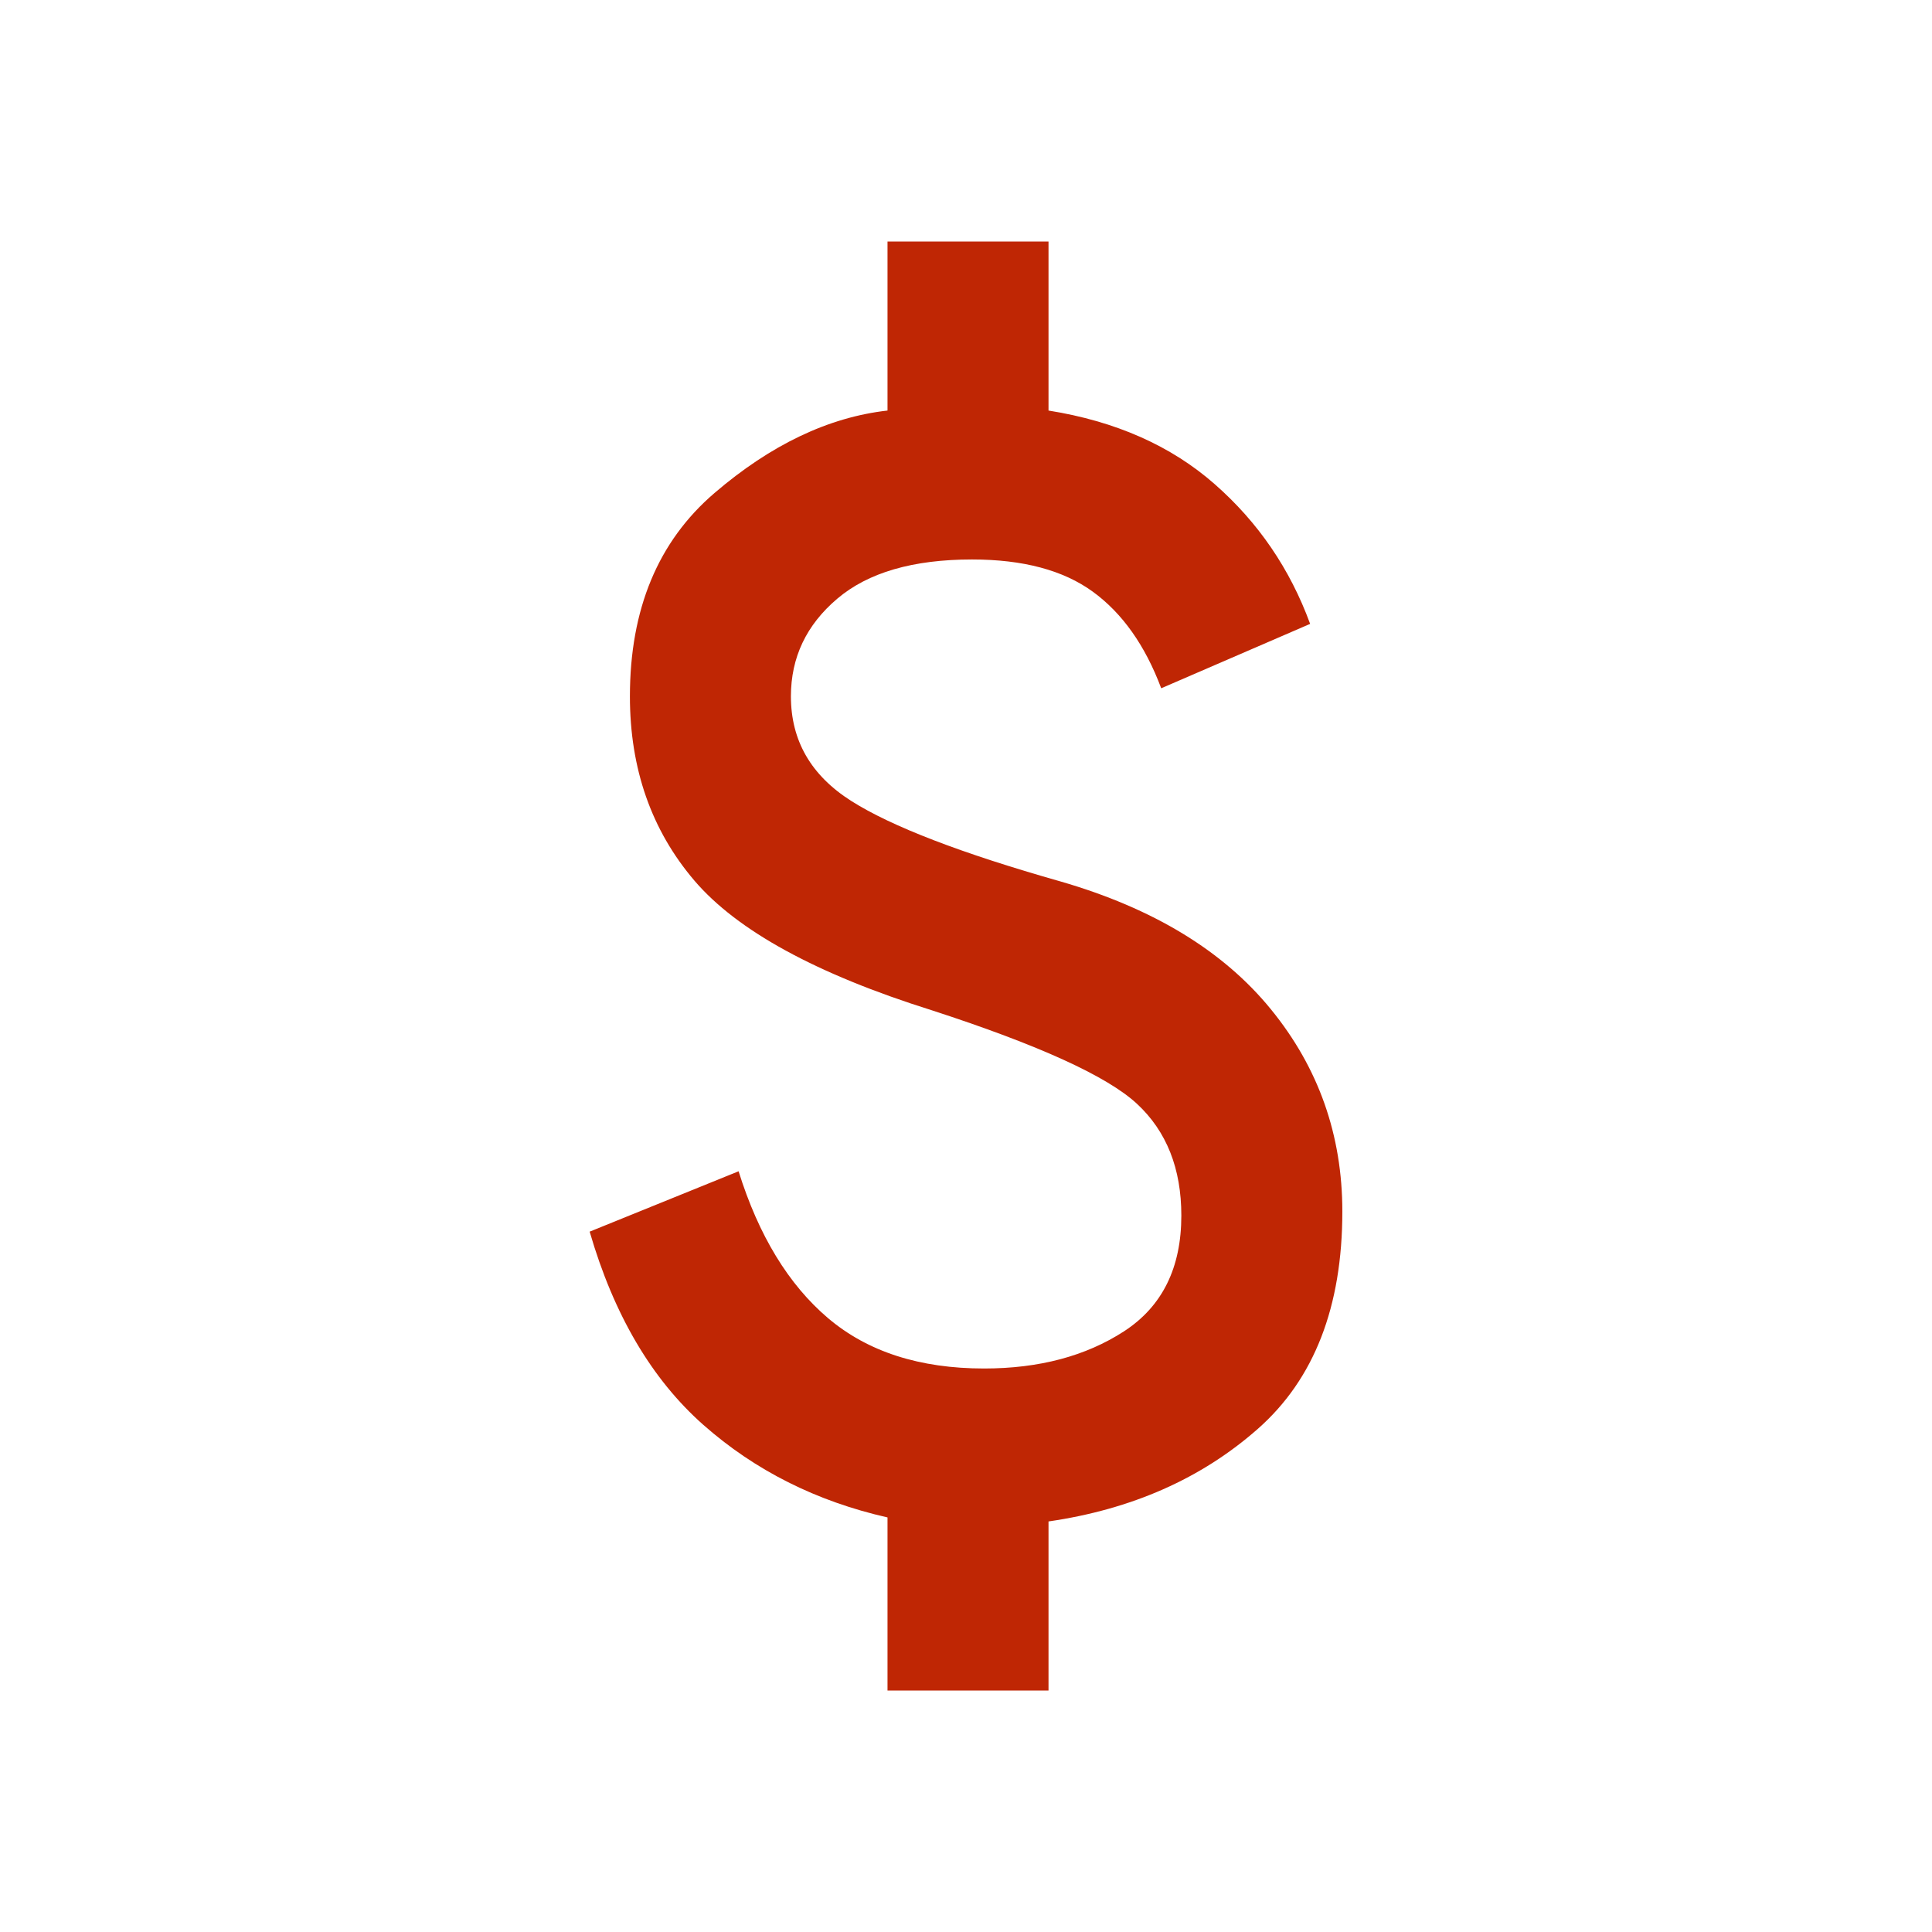
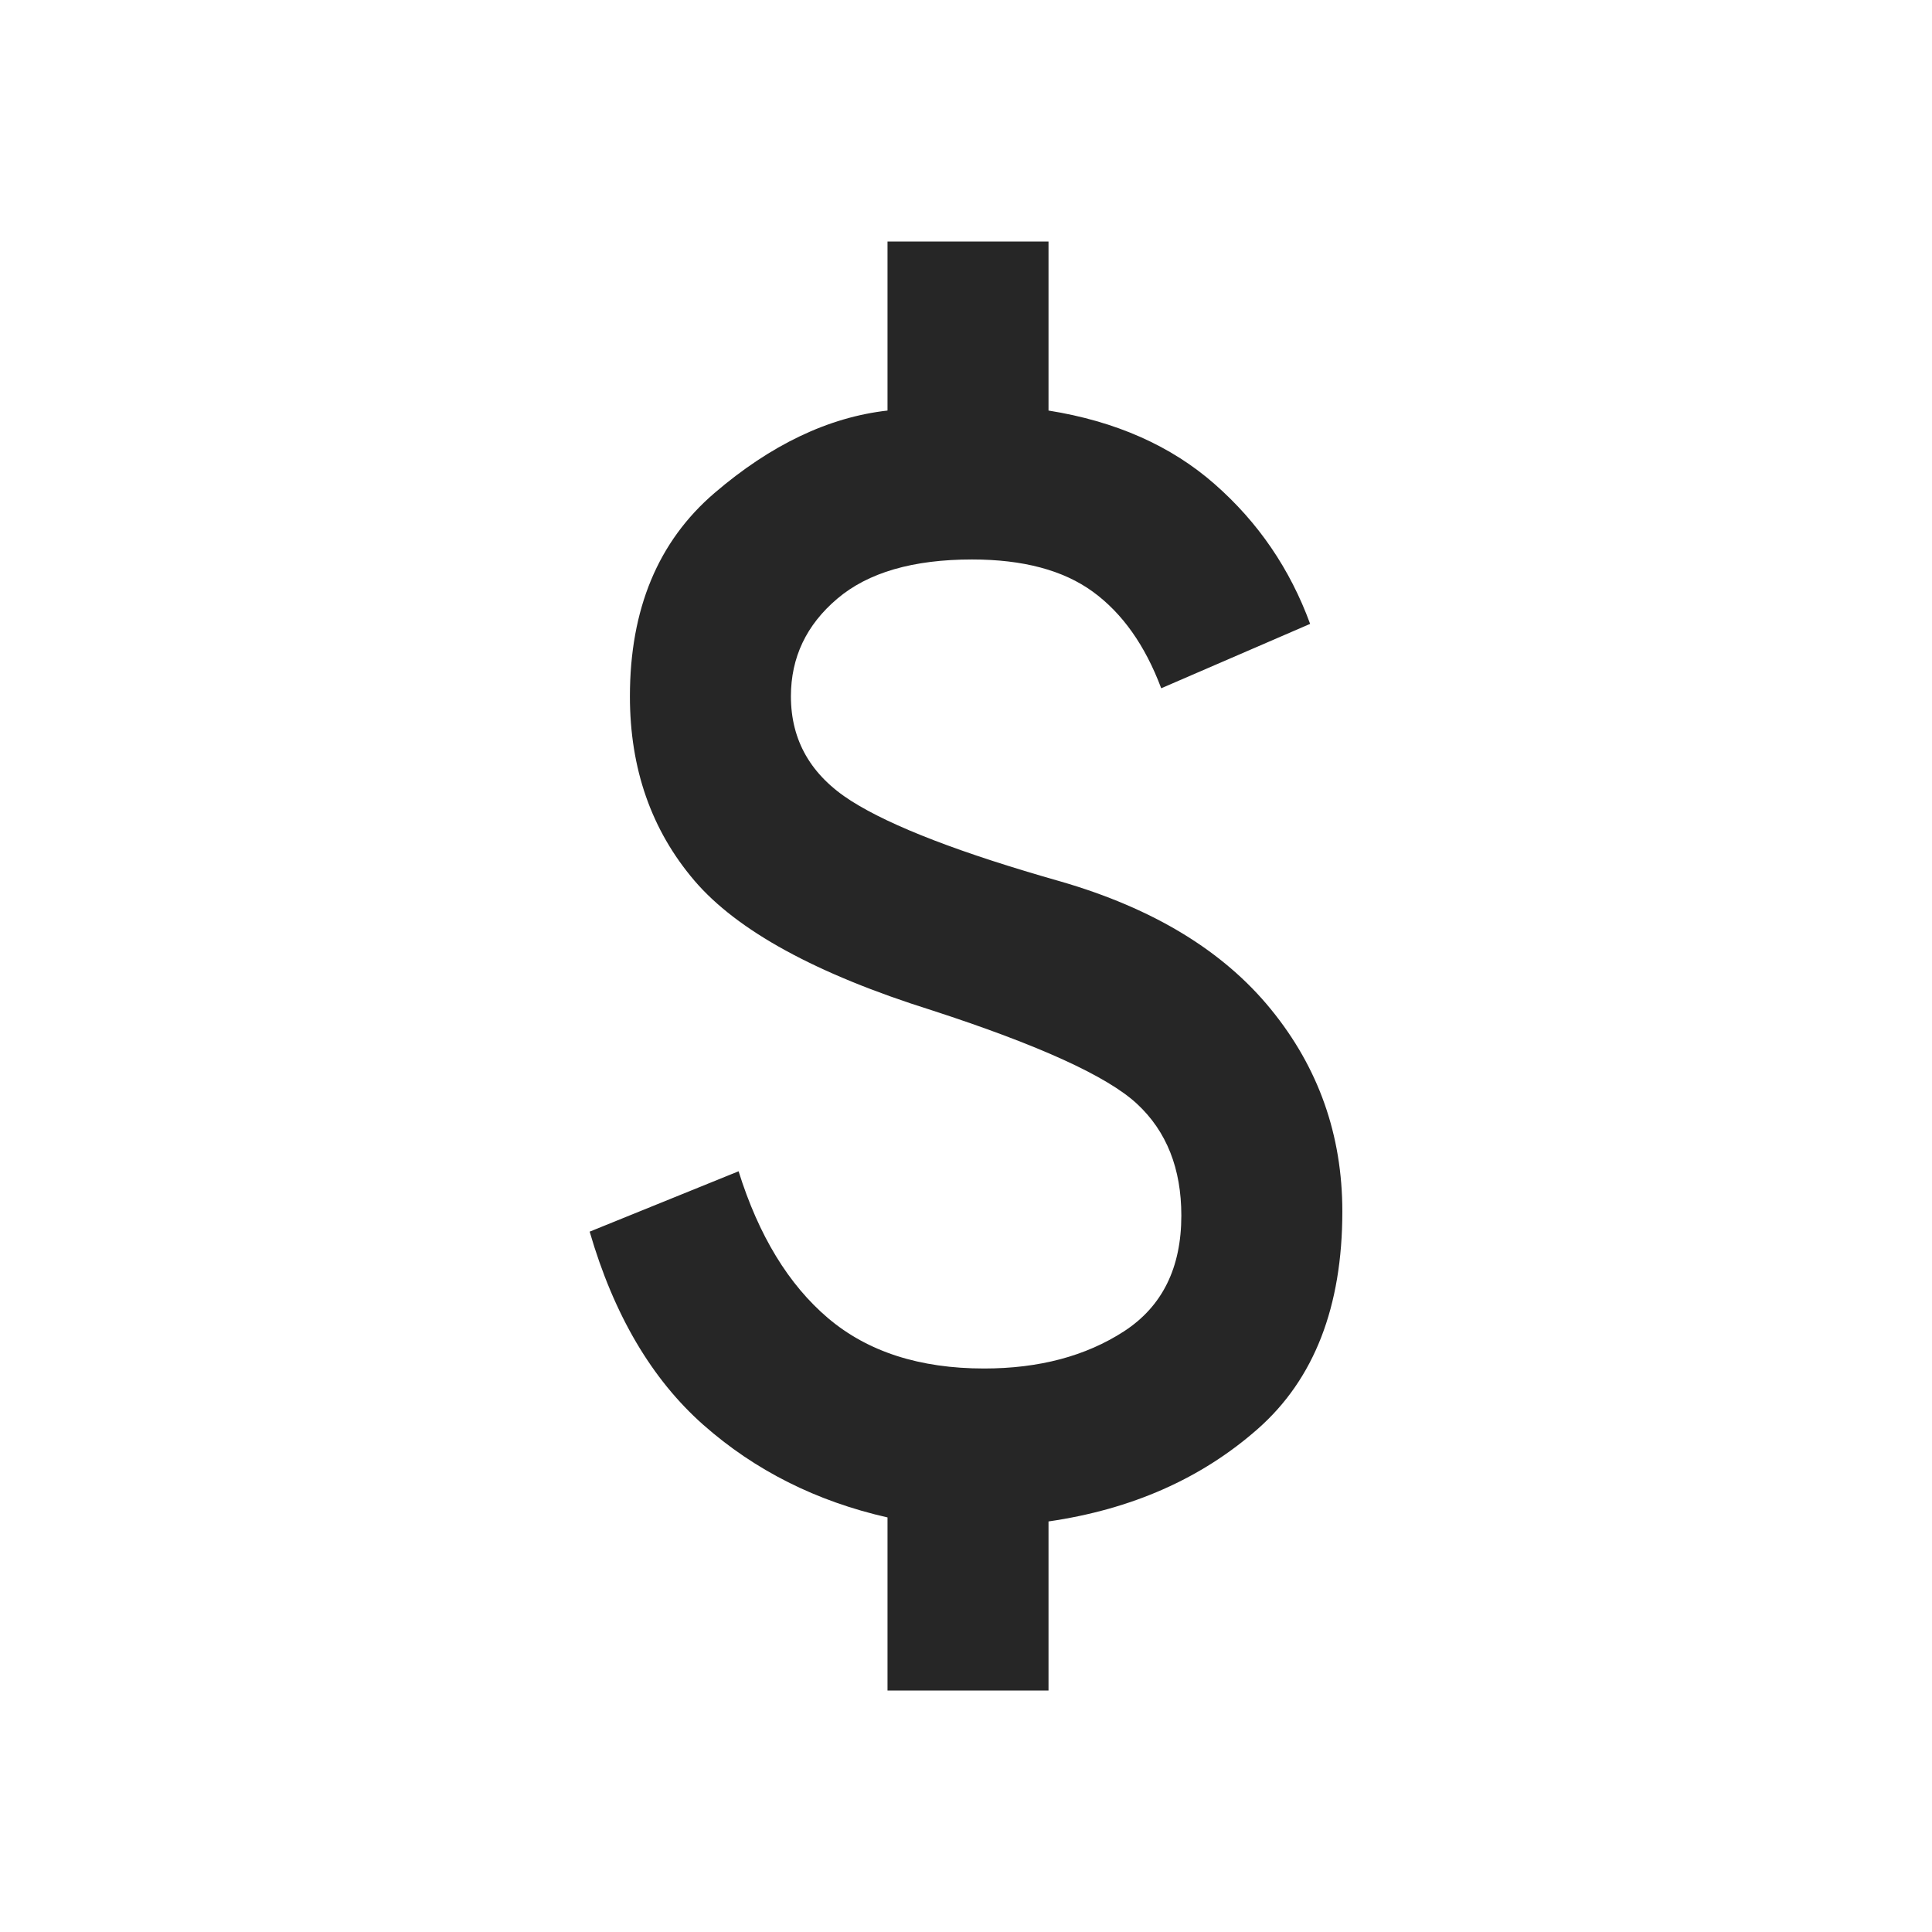
<svg xmlns="http://www.w3.org/2000/svg" width="24" height="24" viewBox="0 0 24 24" fill="none">
  <mask id="mask0_130_1258" style="mask-type:alpha" maskUnits="userSpaceOnUse" x="0" y="0" width="24" height="24">
    <rect width="24" height="24" fill="#D9D9D9" />
  </mask>
  <g mask="url(#mask0_130_1258)">
-     <path d="M11.025 21V18.85C10.142 18.65 9.379 18.267 8.737 17.7C8.096 17.133 7.625 16.333 7.325 15.3L9.175 14.55C9.425 15.35 9.796 15.958 10.287 16.375C10.779 16.792 11.425 17 12.225 17C12.908 17 13.488 16.846 13.963 16.538C14.438 16.229 14.675 15.75 14.675 15.1C14.675 14.517 14.492 14.054 14.125 13.713C13.758 13.371 12.908 12.983 11.575 12.55C10.142 12.1 9.158 11.562 8.625 10.938C8.092 10.312 7.825 9.55 7.825 8.65C7.825 7.567 8.175 6.725 8.875 6.125C9.575 5.525 10.292 5.183 11.025 5.1V3H13.025V5.1C13.858 5.233 14.546 5.537 15.088 6.013C15.629 6.487 16.025 7.067 16.275 7.75L14.425 8.55C14.225 8.017 13.942 7.617 13.575 7.35C13.208 7.083 12.708 6.95 12.075 6.95C11.342 6.95 10.783 7.112 10.4 7.438C10.017 7.763 9.825 8.167 9.825 8.65C9.825 9.2 10.075 9.633 10.575 9.95C11.075 10.267 11.942 10.6 13.175 10.95C14.325 11.283 15.196 11.812 15.787 12.537C16.379 13.262 16.675 14.1 16.675 15.05C16.675 16.233 16.325 17.133 15.625 17.75C14.925 18.367 14.058 18.75 13.025 18.9V21H11.025Z" fill="#BF2604" />
+     <path d="M11.025 21V18.85C10.142 18.65 9.379 18.267 8.737 17.7C8.096 17.133 7.625 16.333 7.325 15.3L9.175 14.55C9.425 15.35 9.796 15.958 10.287 16.375C10.779 16.792 11.425 17 12.225 17C12.908 17 13.488 16.846 13.963 16.538C14.438 16.229 14.675 15.75 14.675 15.1C14.675 14.517 14.492 14.054 14.125 13.713C13.758 13.371 12.908 12.983 11.575 12.55C10.142 12.1 9.158 11.562 8.625 10.938C8.092 10.312 7.825 9.55 7.825 8.65C7.825 7.567 8.175 6.725 8.875 6.125C9.575 5.525 10.292 5.183 11.025 5.1V3H13.025V5.1C13.858 5.233 14.546 5.537 15.088 6.013C15.629 6.487 16.025 7.067 16.275 7.75L14.425 8.55C14.225 8.017 13.942 7.617 13.575 7.35C13.208 7.083 12.708 6.95 12.075 6.95C11.342 6.95 10.783 7.112 10.4 7.438C10.017 7.763 9.825 8.167 9.825 8.65C9.825 9.2 10.075 9.633 10.575 9.95C11.075 10.267 11.942 10.6 13.175 10.95C14.325 11.283 15.196 11.812 15.787 12.537C16.379 13.262 16.675 14.1 16.675 15.05C16.675 16.233 16.325 17.133 15.625 17.75C14.925 18.367 14.058 18.75 13.025 18.9V21H11.025Z" fill="rgba(0, 0, 0, 0.85)" />
  </g>
</svg>
